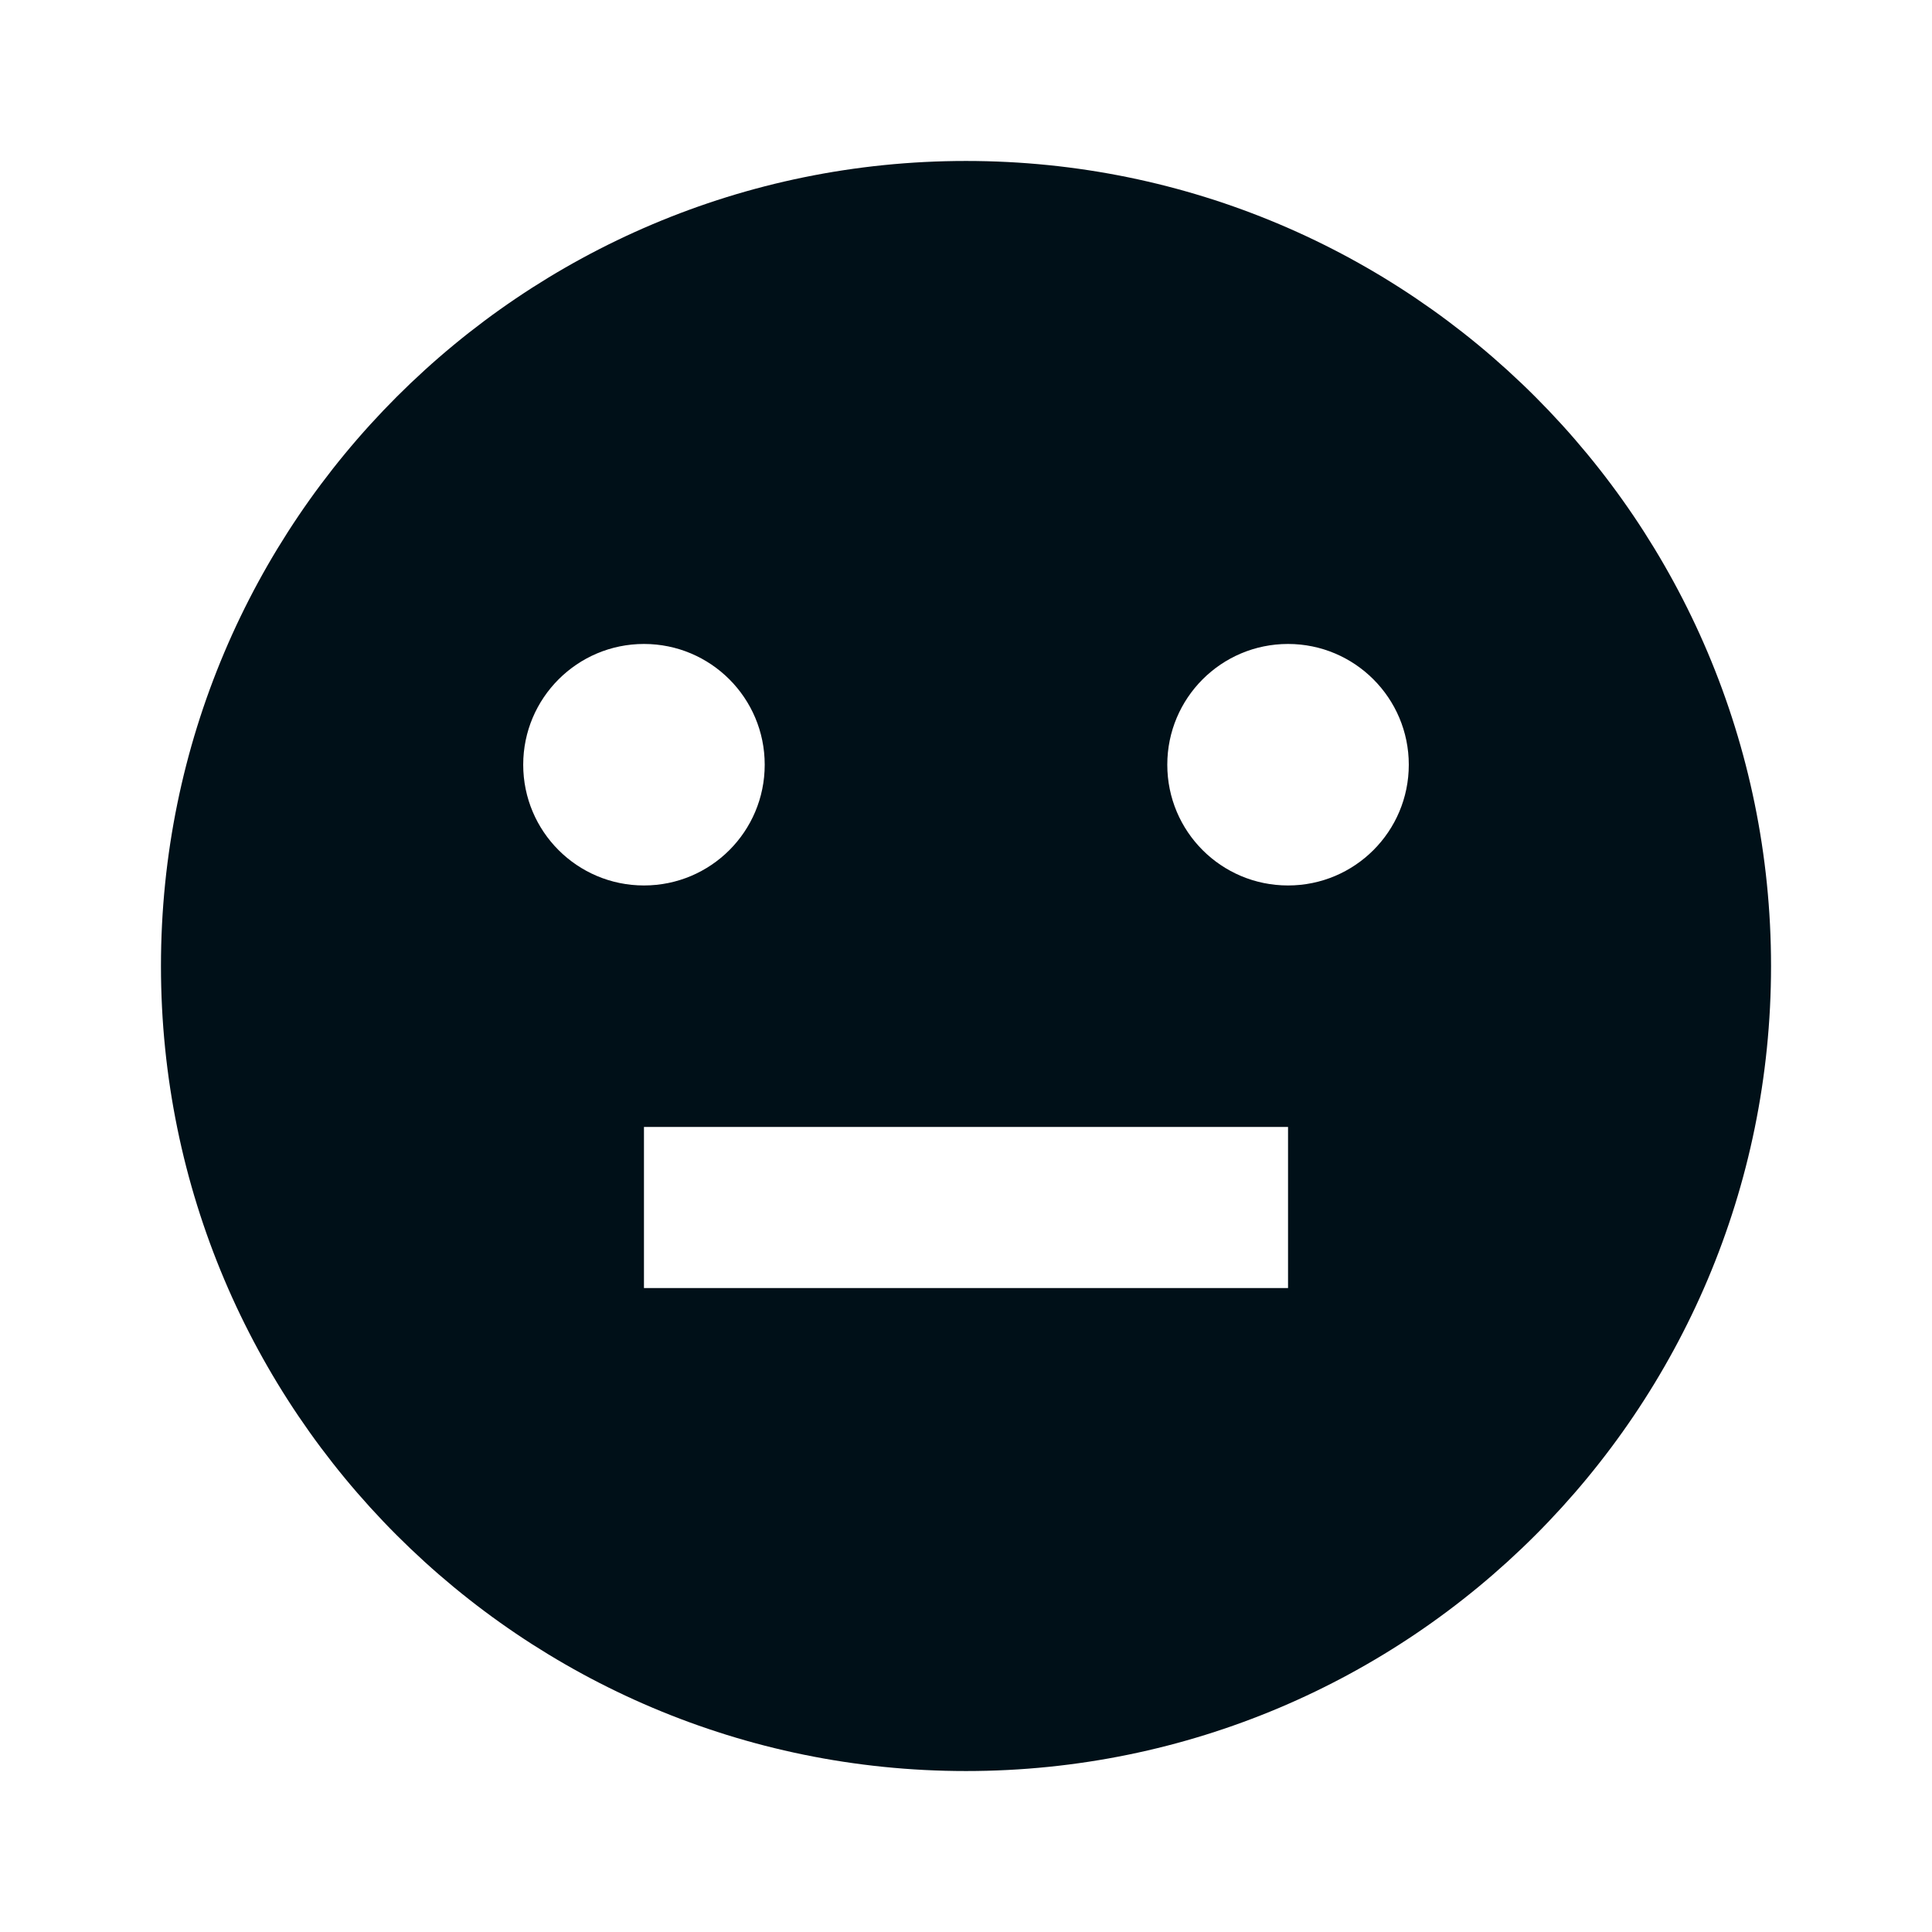
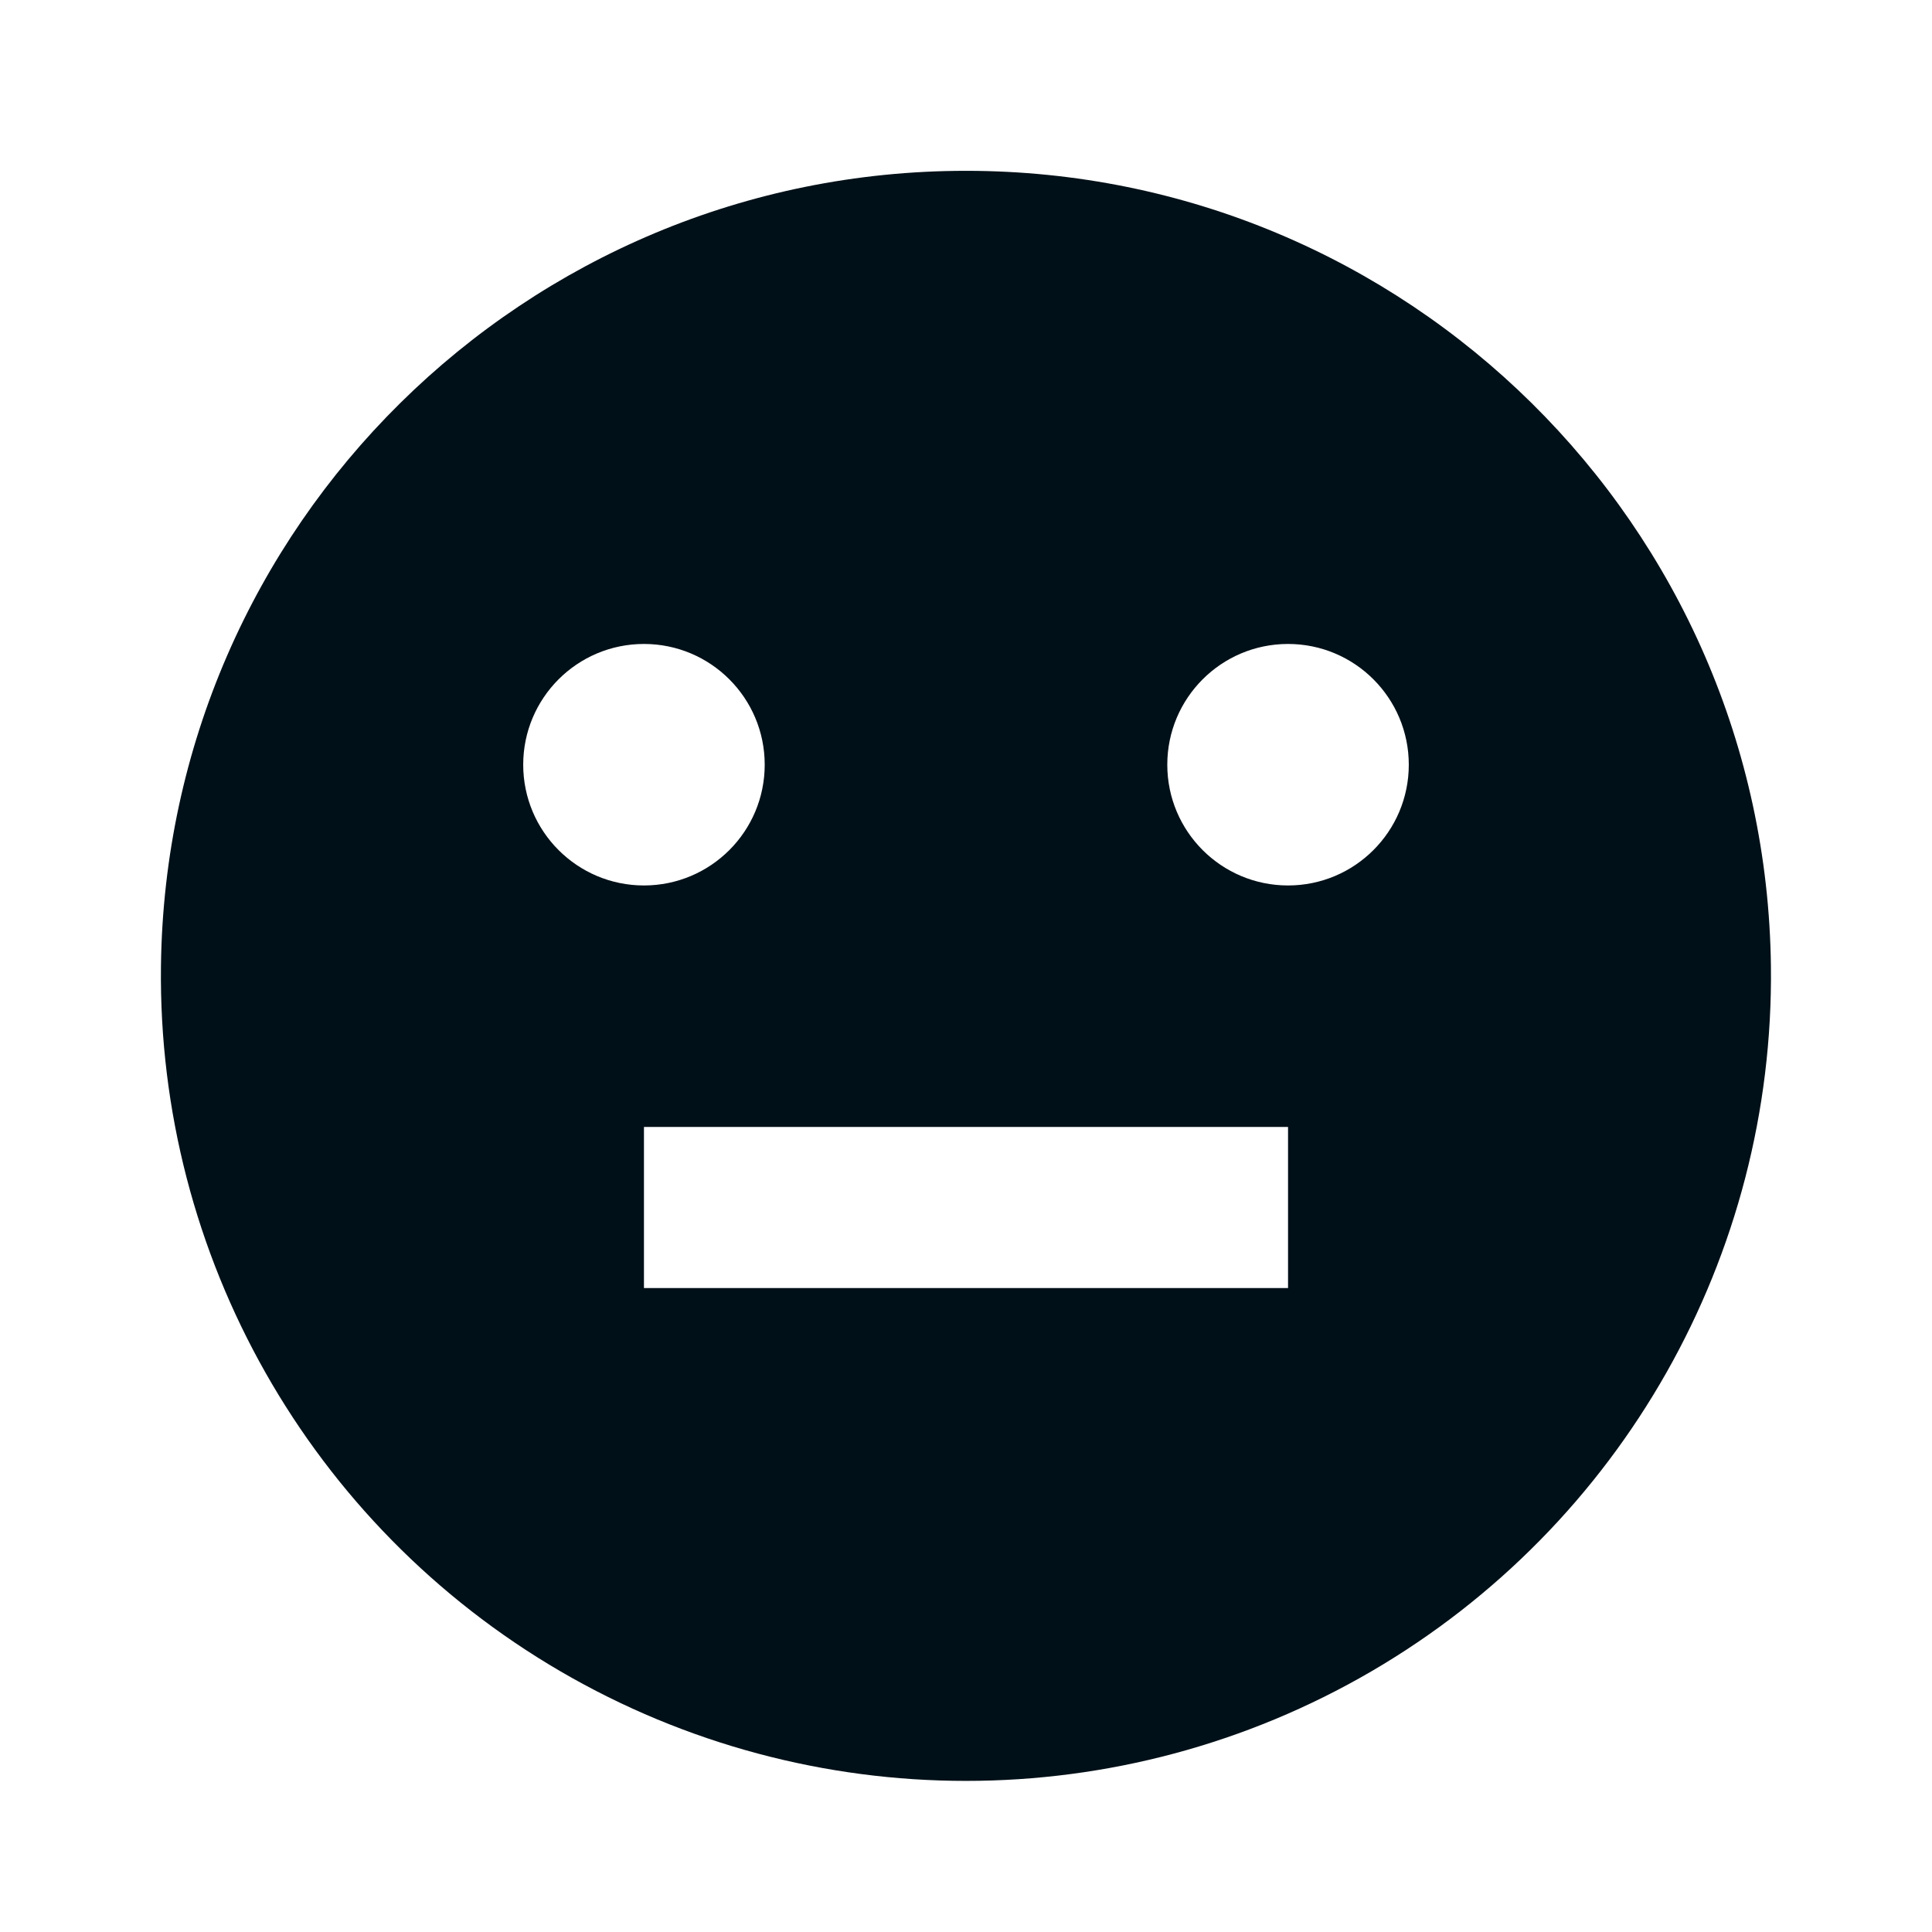
- <svg xmlns="http://www.w3.org/2000/svg" width="16" height="16" viewBox="0 0 16 16" fill="none">
-   <path fill-rule="evenodd" clip-rule="evenodd" d="M1.333 8C1.333 11.682 4.318 14.667 8 14.667C11.682 14.667 14.667 11.682 14.667 8C14.667 4.318 11.682 1.333 8 1.333C4.318 1.333 1.333 4.318 1.333 8ZM5.333 10.667V9.333H10.667V10.667H5.333ZM5.333 7.333C5.886 7.333 6.333 6.886 6.333 6.333C6.333 5.781 5.886 5.333 5.333 5.333C4.781 5.333 4.333 5.781 4.333 6.333C4.333 6.886 4.781 7.333 5.333 7.333ZM11.667 6.333C11.667 6.886 11.219 7.333 10.667 7.333C10.114 7.333 9.667 6.886 9.667 6.333C9.667 5.781 10.114 5.333 10.667 5.333C11.219 5.333 11.667 5.781 11.667 6.333Z" fill="#001018" />
+ <svg xmlns="http://www.w3.org/2000/svg" width="16" height="16" fill="none">
+   <path fill-rule="evenodd" clip-rule="evenodd" d="M1.333 8a6.667 6.667 0 1 0 13.333 0A6.667 6.667 0 0 0 1.333 8zm4 2.667V9.333h5.334v1.334H5.333zm0-3.334a1 1 0 1 0 0-2 1 1 0 0 0 0 2zm6.334-1a1 1 0 1 1-2 0 1 1 0 0 1 2 0z" fill="#001018" />
</svg>
